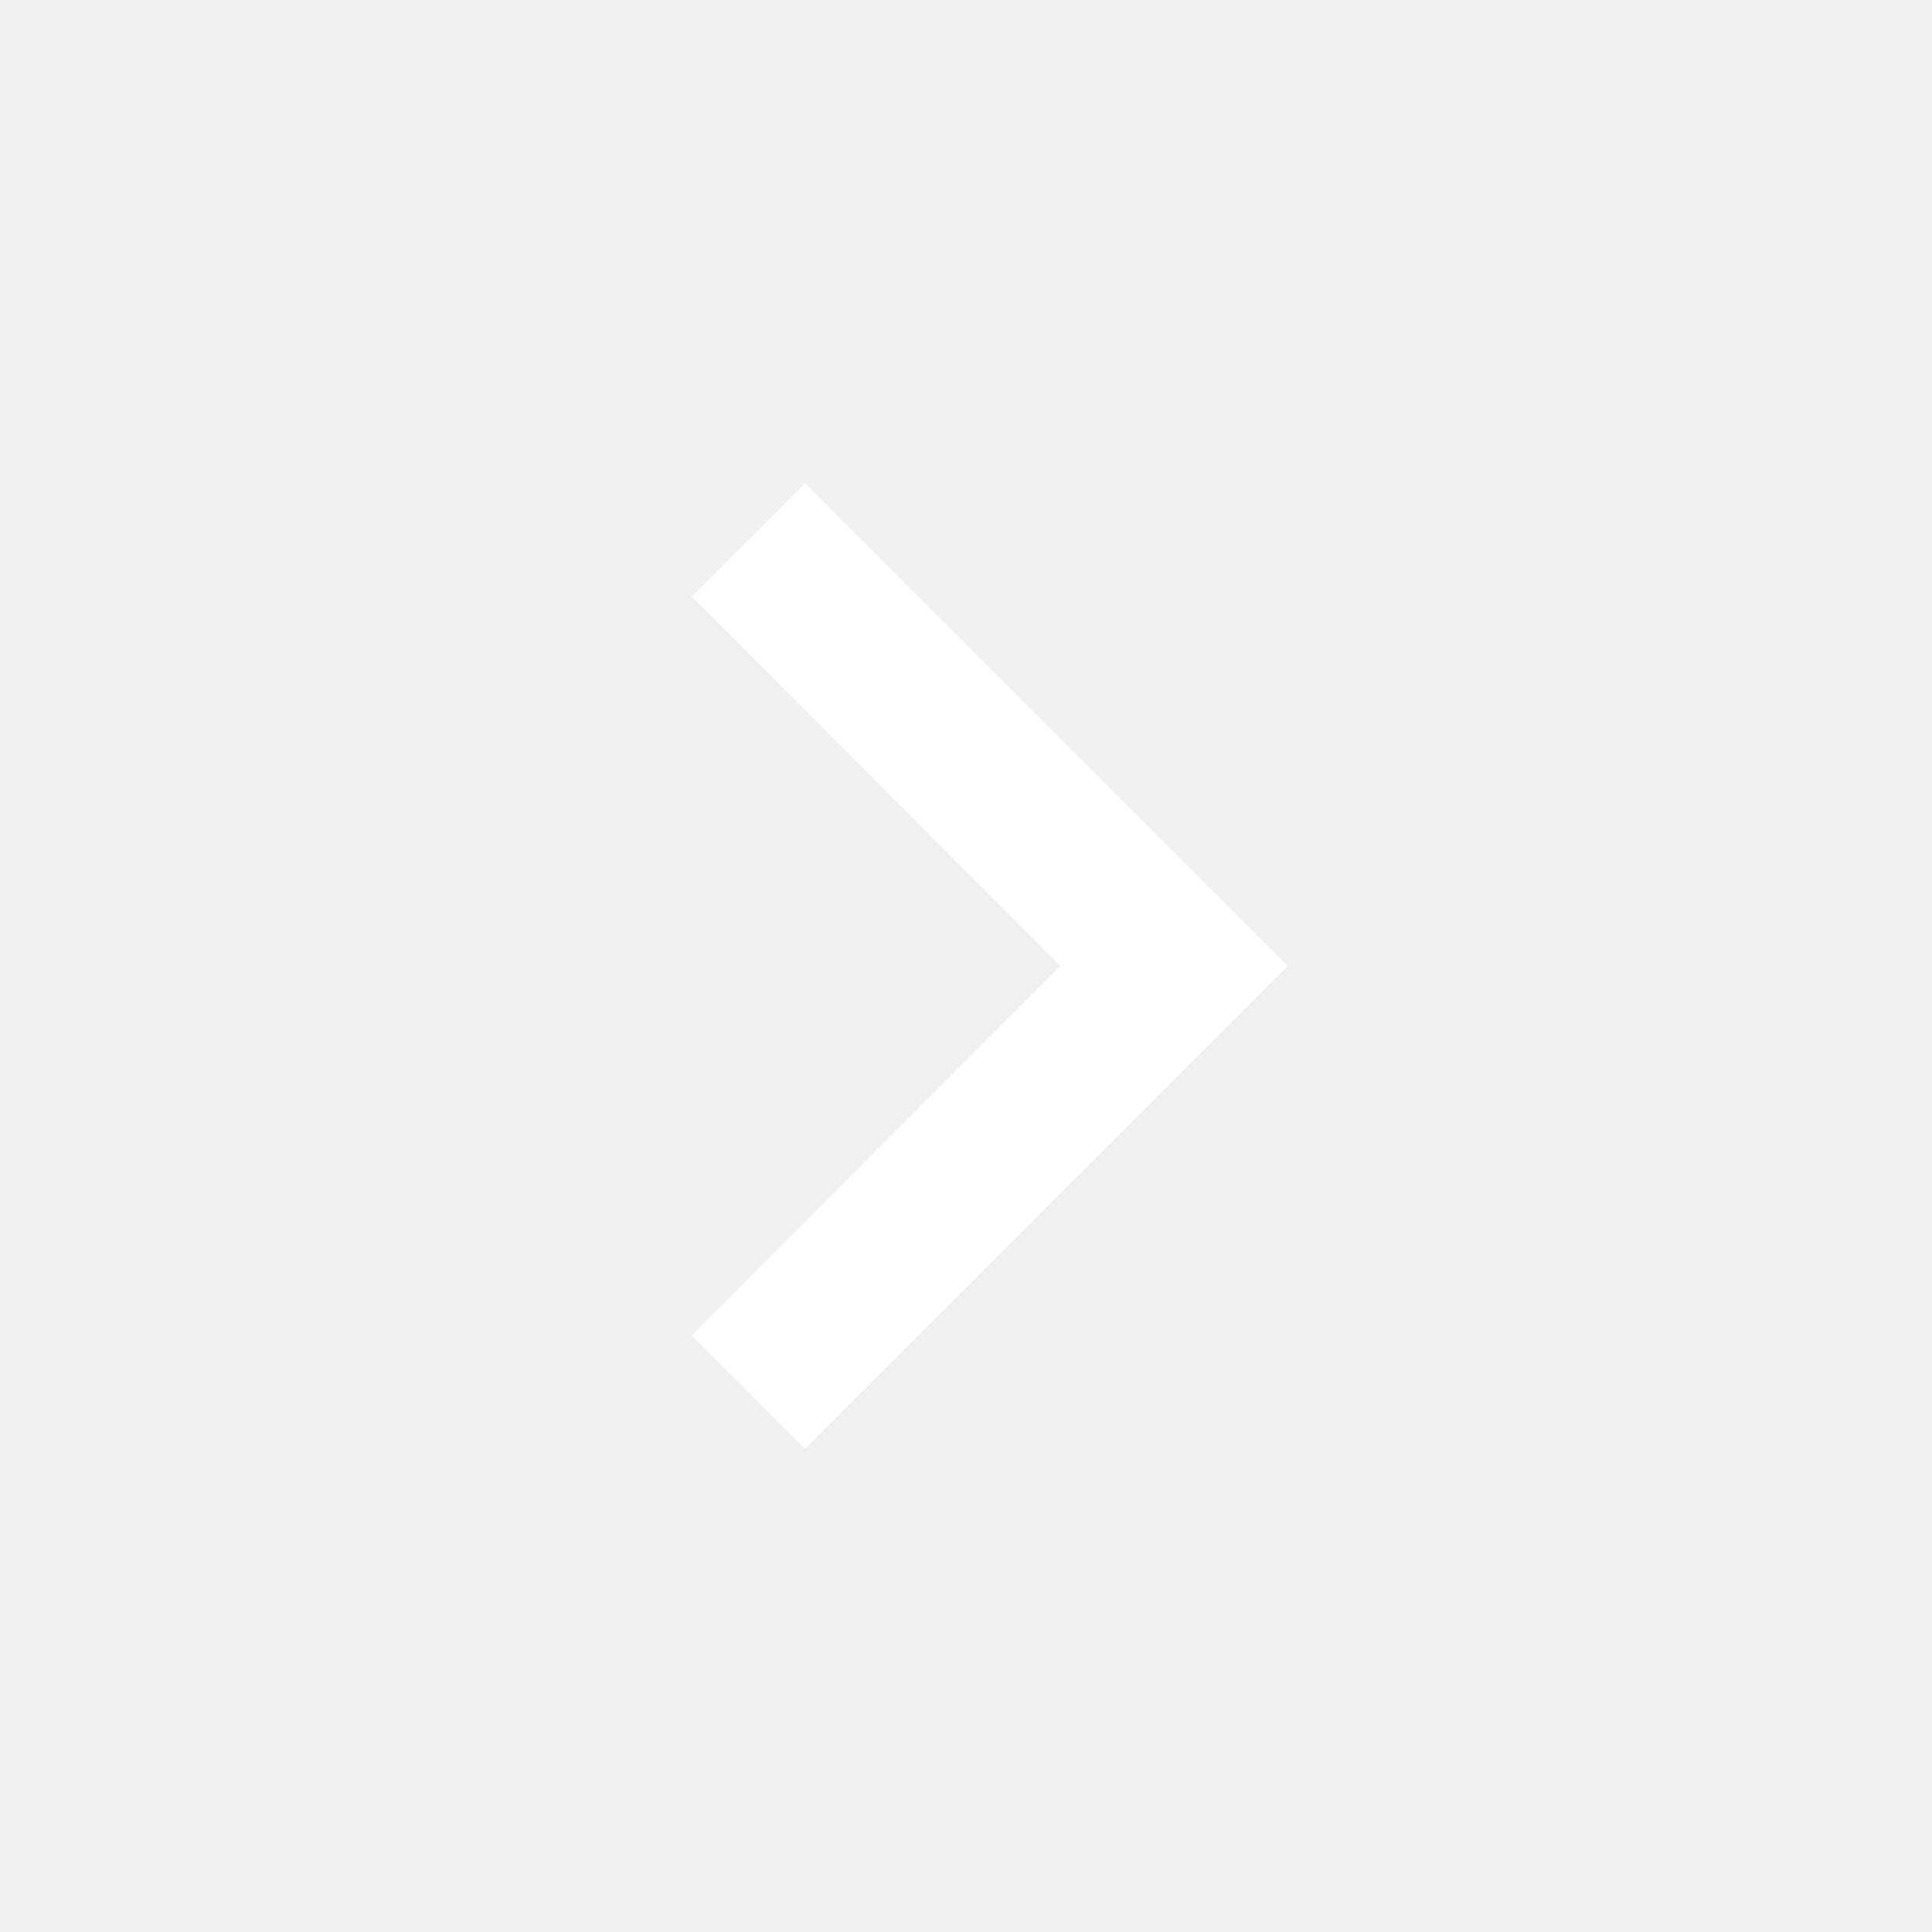
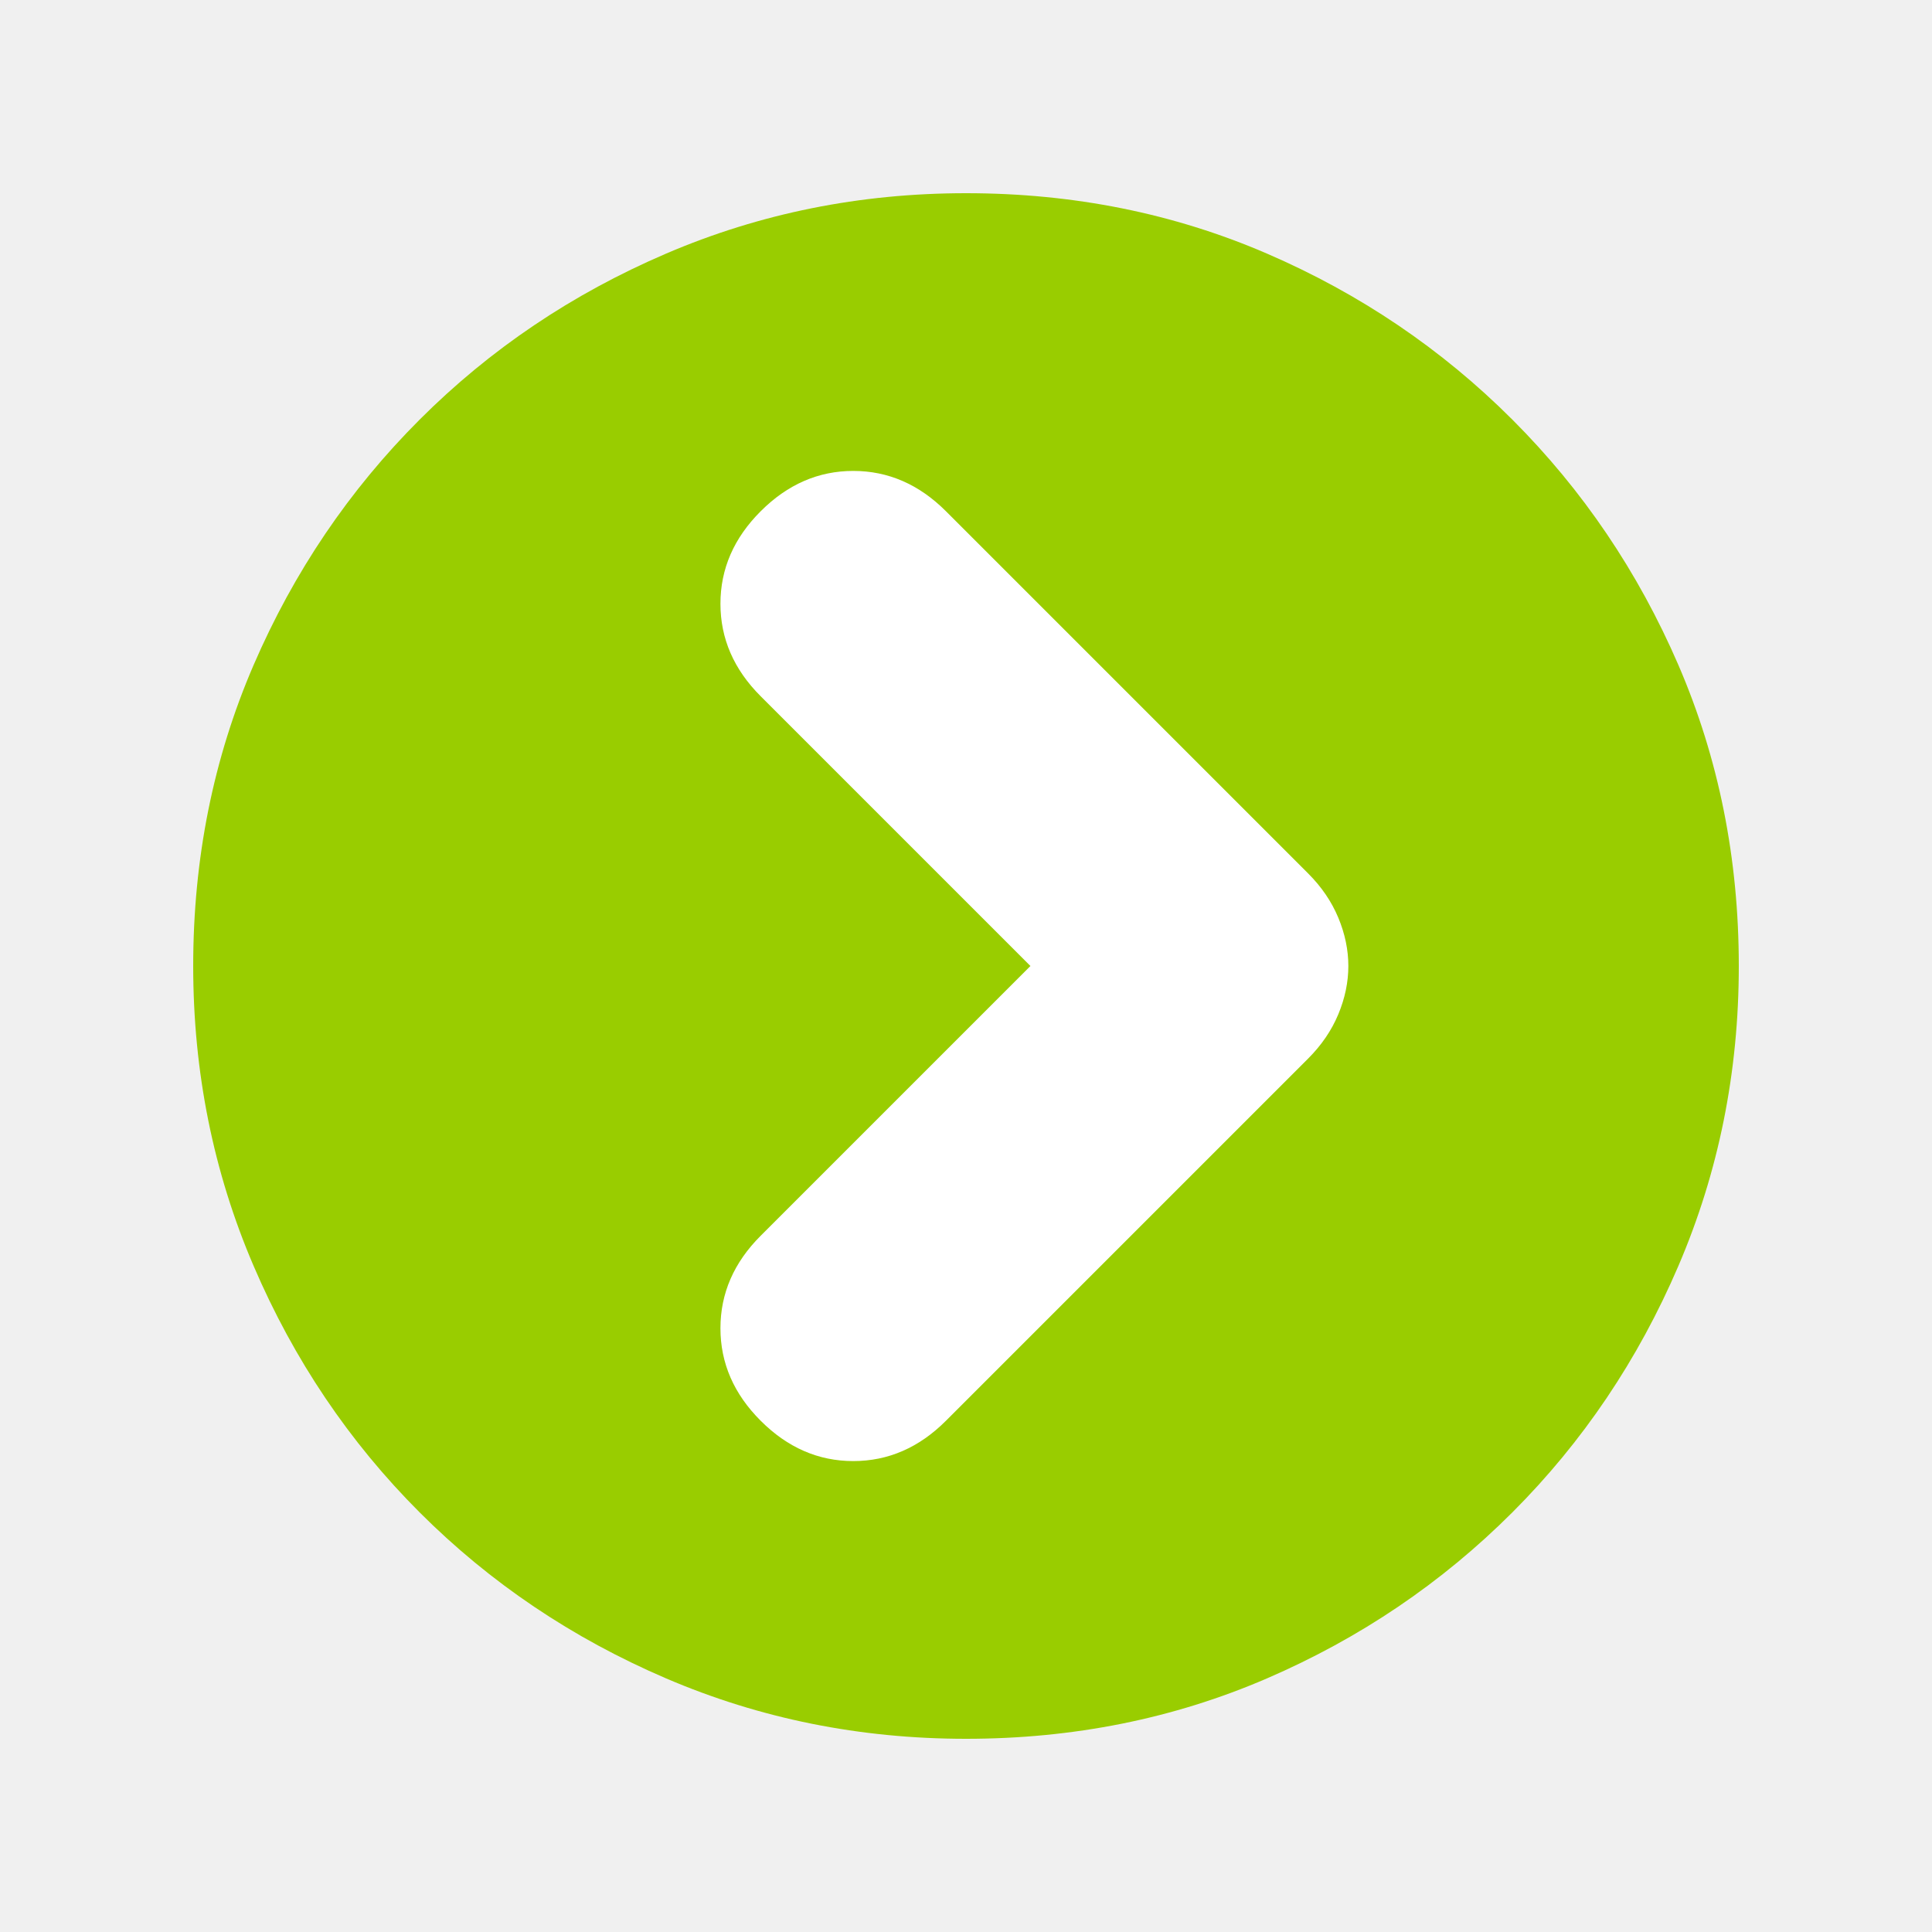
- <svg xmlns="http://www.w3.org/2000/svg" height="24px" viewBox="0 0 24 24" width="24px" fill="#FFFFFF">
-   <path d="M0 0h24v24H0V0z" fill="none" />
-   <path d="M10 6L8.59 7.41 13.17 12l-4.58 4.59L10 18l6-6-6-6z" />
+ <svg xmlns="http://www.w3.org/2000/svg" height="20" width="20" fill="#99CD00">
+   <path d="M10 18q-1.646 0-3.104-.625-1.458-.625-2.552-1.719t-1.719-2.552Q2 11.646 2 10q0-1.667.625-3.115.625-1.447 1.719-2.541Q5.438 3.25 6.896  2.625T10 2q1.667 0 3.115.625 1.447.625 2.541 1.719 1.094 1.094 1.719 2.541Q18 8.333 18 10q0 1.646-.625 3.104-.625 1.458-1.719 2.552t-2.541 1.719Q11.667  18 10 18Zm0-1.5q2.708 0 4.604-1.896T16.5 10q0-2.708-1.896-4.604T10 3.5q-2.708 0-4.604 1.896T3.5 10q0 2.708 1.896 4.604T10 16.5Zm0 0q-2.708 0-4.604-1.896T3.5  10q0-2.708 1.896-4.604T10 3.5q2.708 0 4.604 1.896T16.5 10q0 2.708-1.896 4.604T10 16.5Z" fill="1" />
+   <svg height="20px" viewBox="0 0 18 20" width="20px" fill="#ffffff">
+     <path d="M6.875 14.708q-.417-.416-.417-.958t.417-.958L9.667 10 6.875 7.208q-.417-.416-.417-.958t.417-.958q.417-.417.958-.417.542 0 .959.417l3.75  3.75q.208.208.312.458.104.25.104.5t-.104.5q-.104.25-.312.458l-3.75 3.75q-.417.417-.959.417-.541 0-.958-.417Z" />
+   </svg>
</svg>
